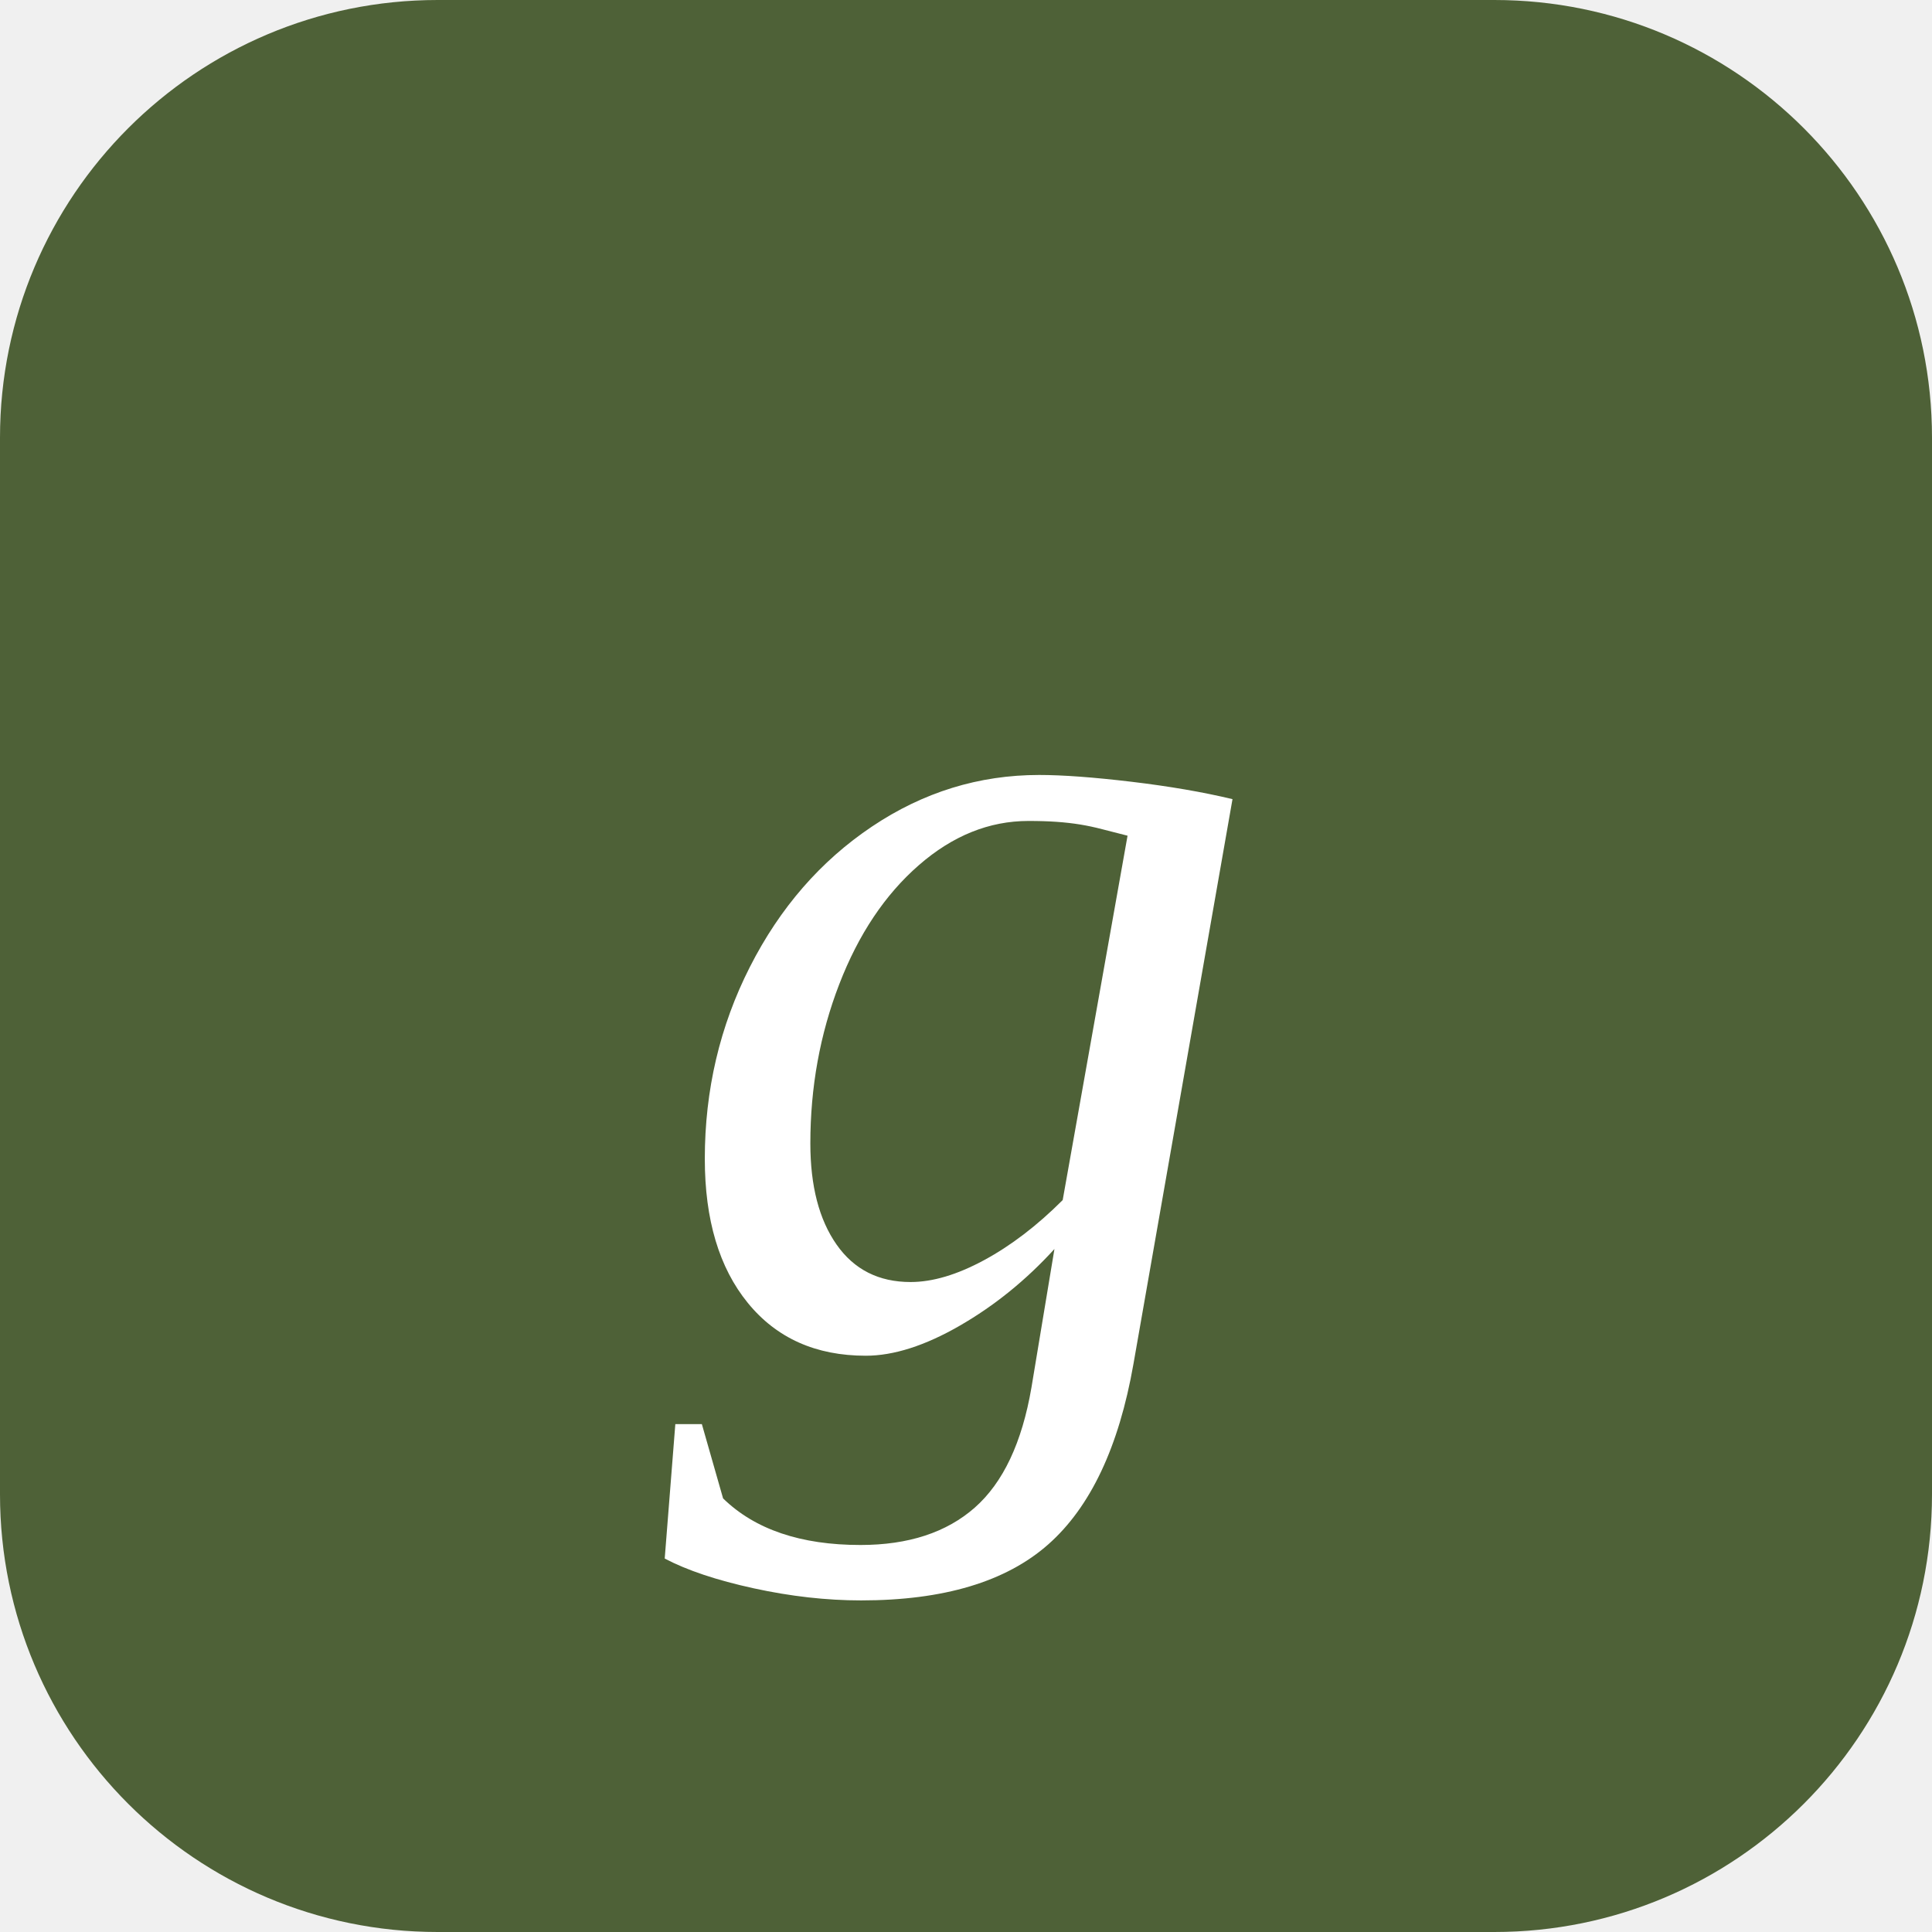
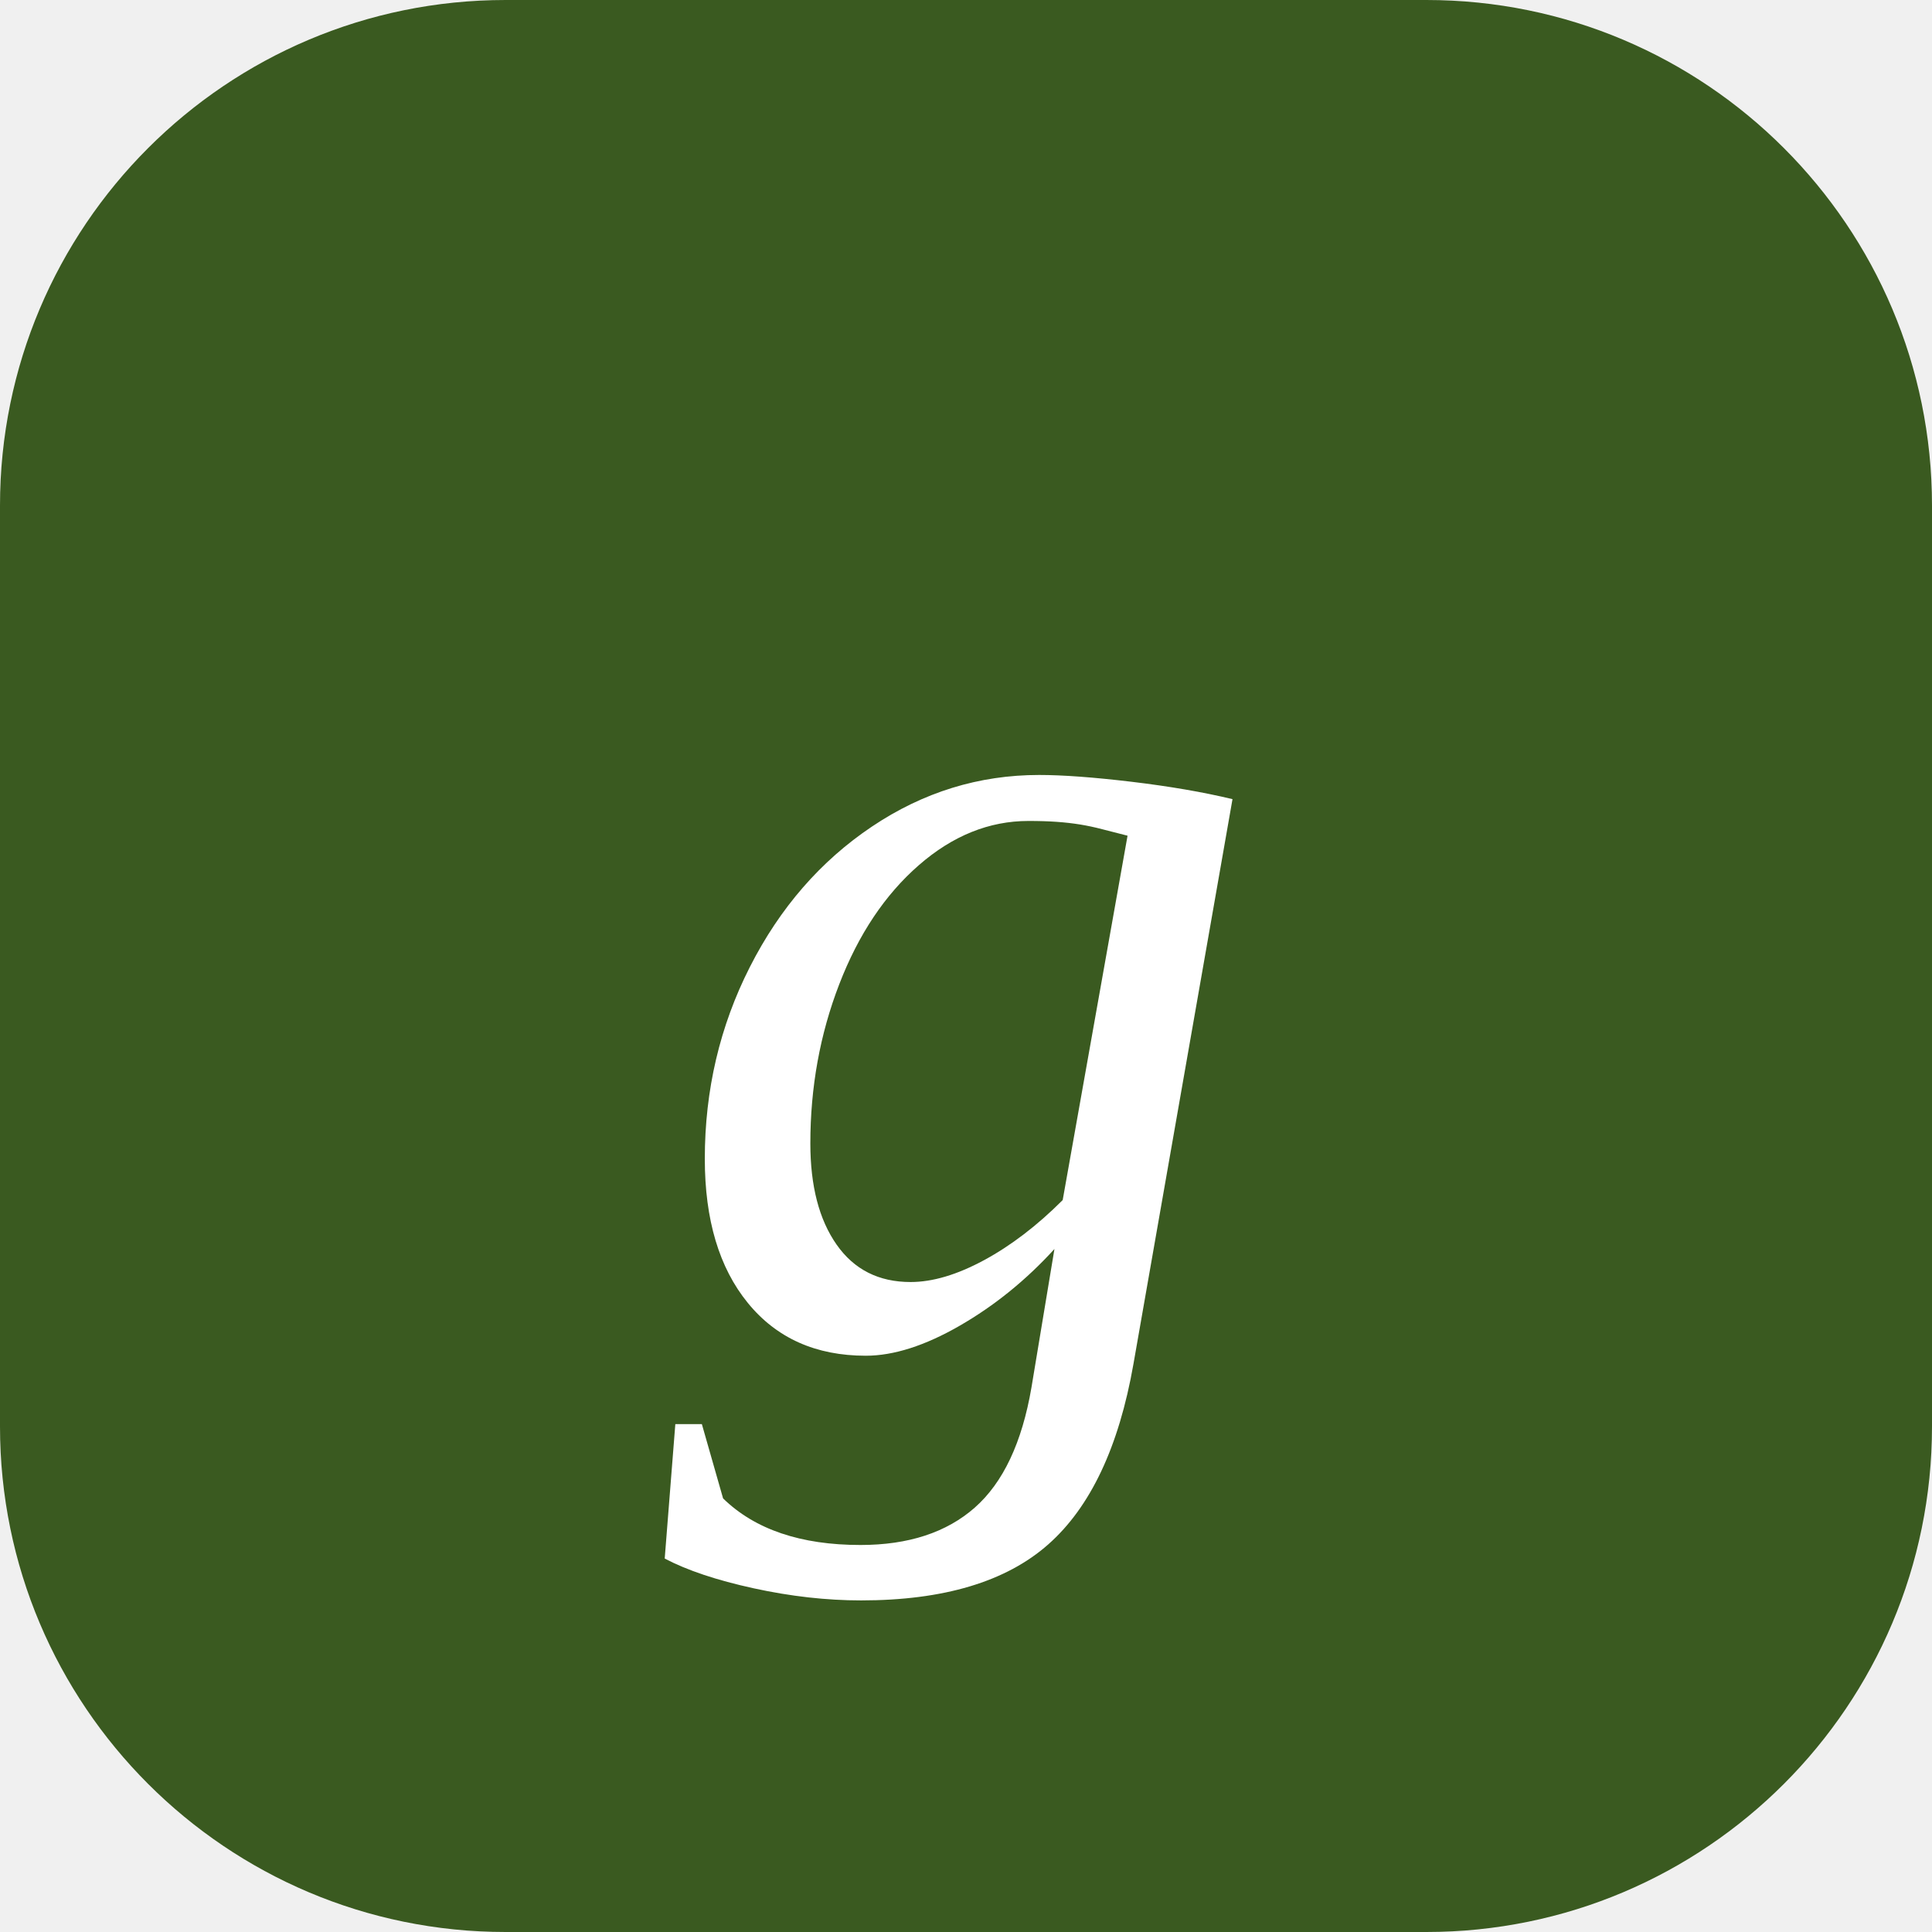
<svg xmlns="http://www.w3.org/2000/svg" viewBox="0 0 512 512" role="img" aria-label="Gencom">
-   <rect width="512" height="512" rx="116" fill="#4e6137" />
+   <rect width="512" height="512" rx="134" fill="#3A5A20" />
  <text x="256" y="356" text-anchor="middle" font-family="Georgia, 'Times New Roman', serif" font-size="320" font-style="italic" fill="#ffffff">g</text>
</svg>
